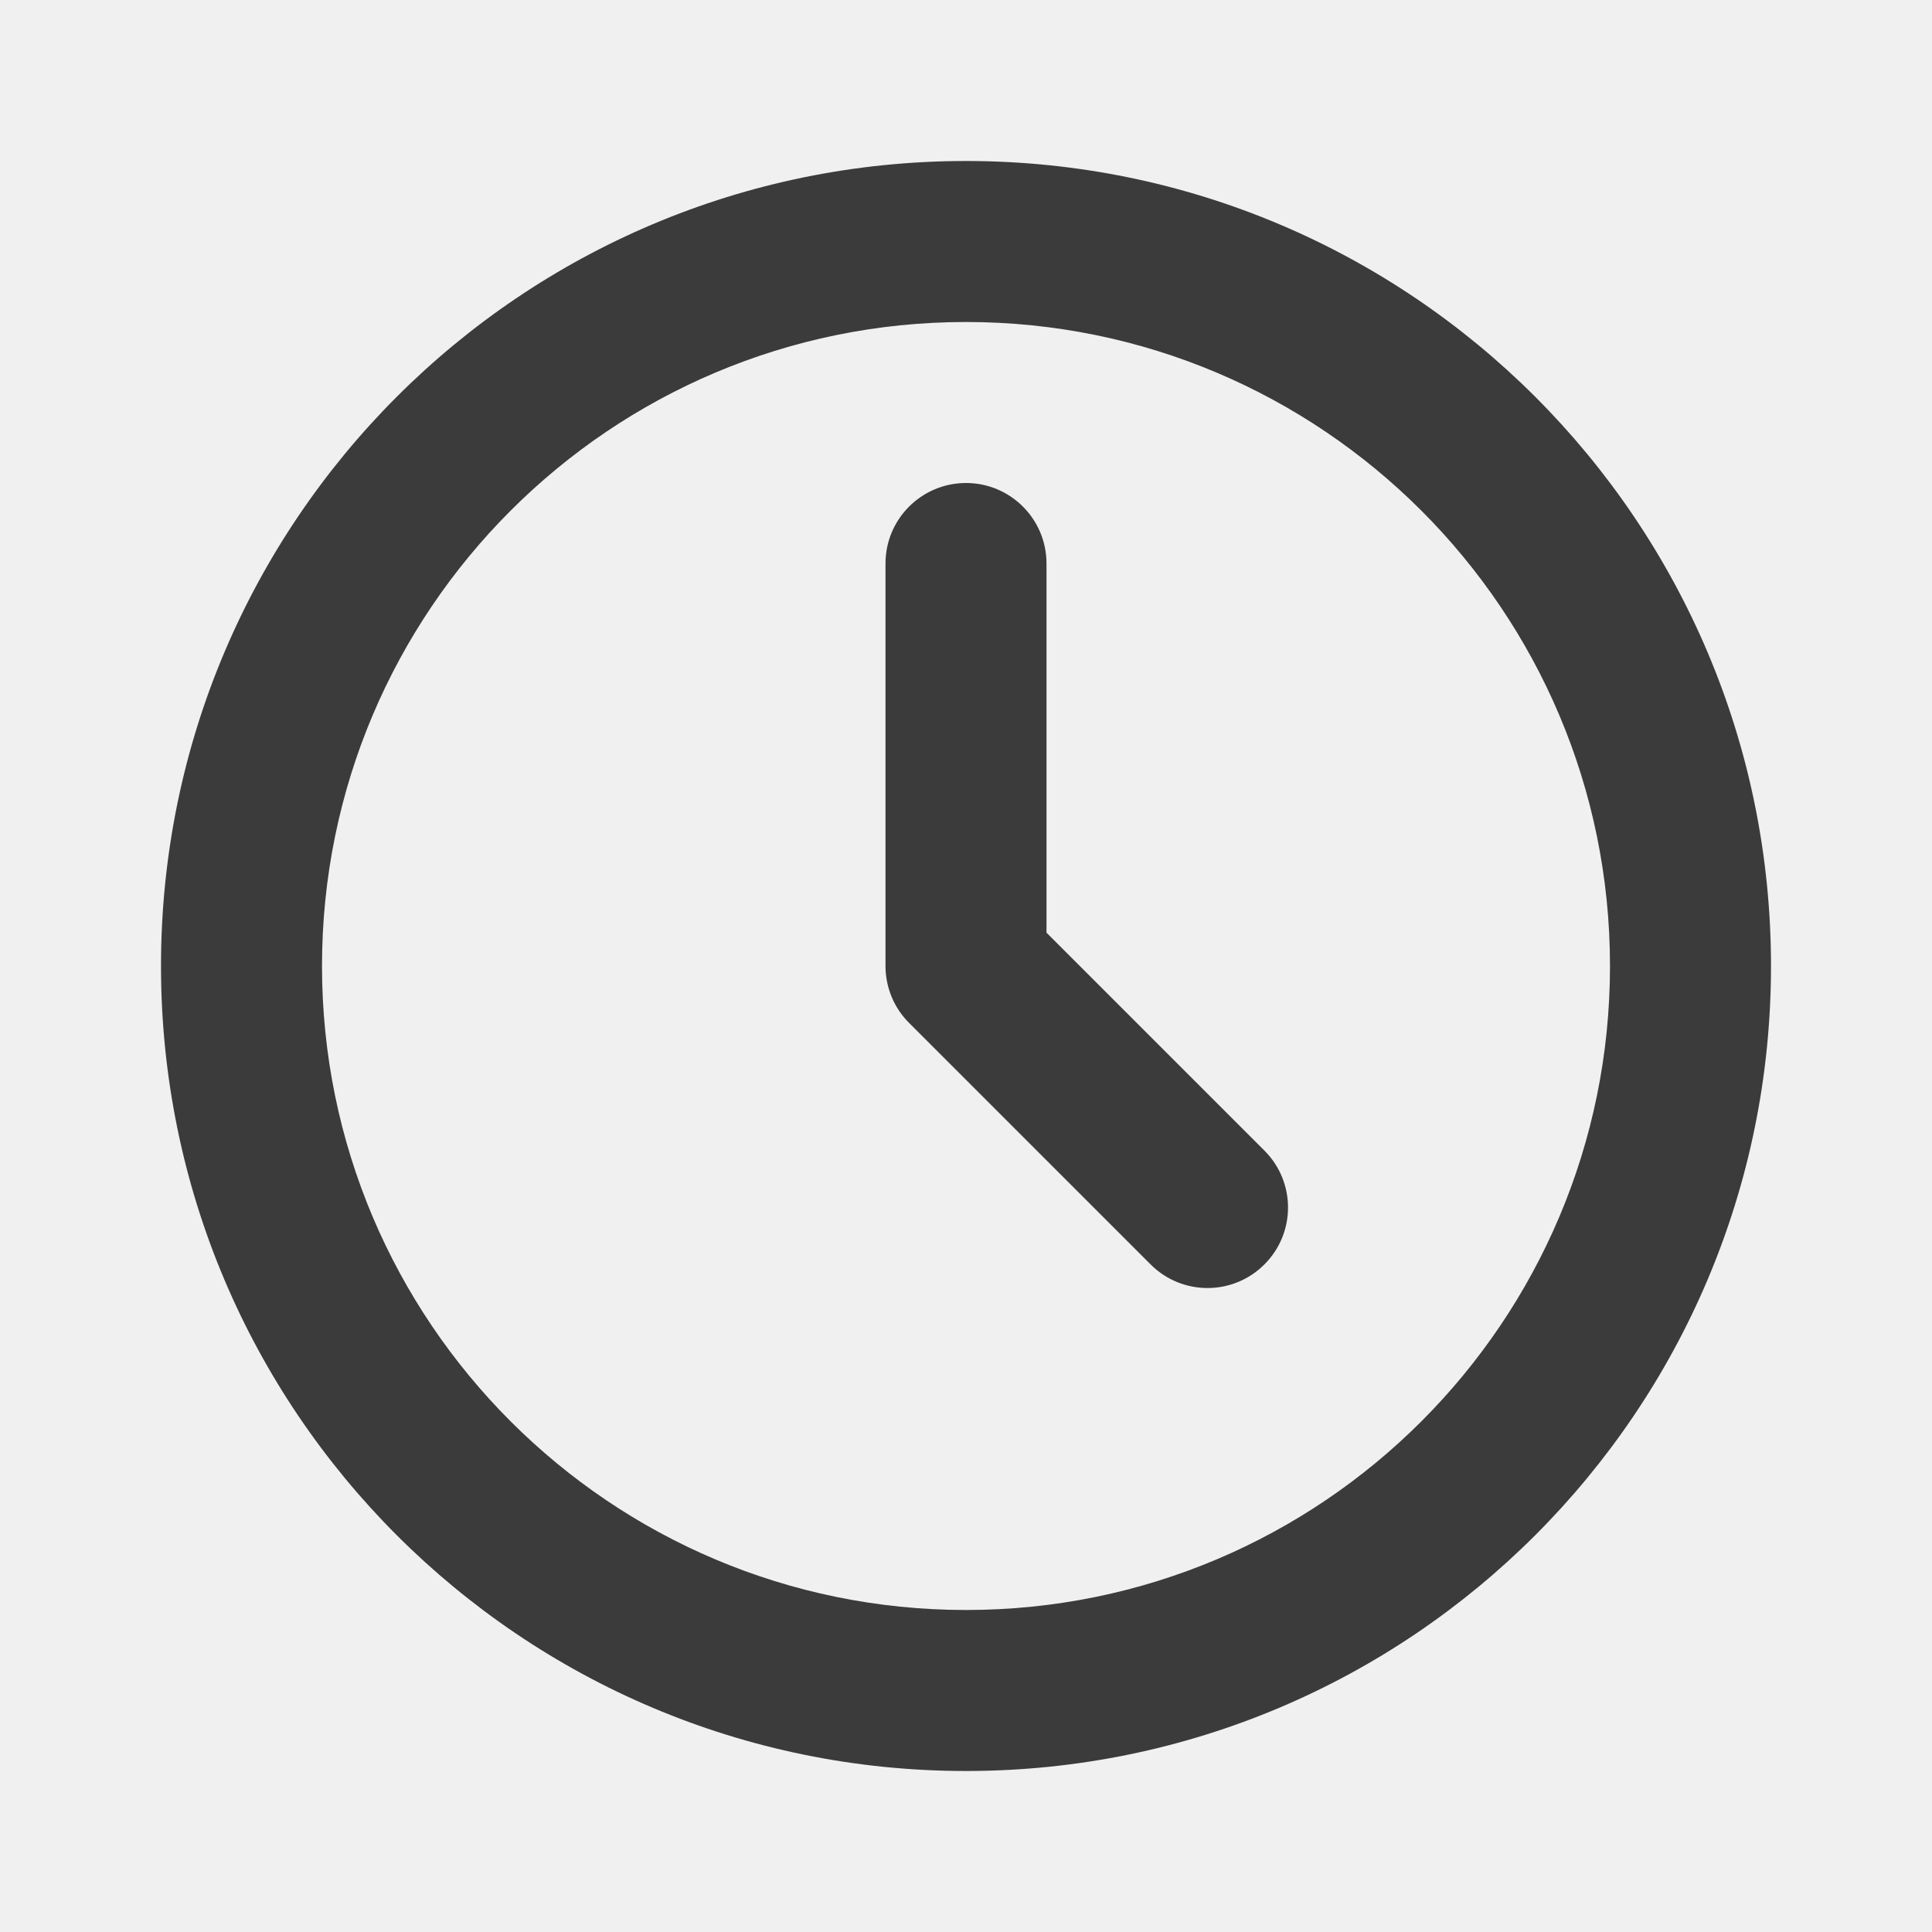
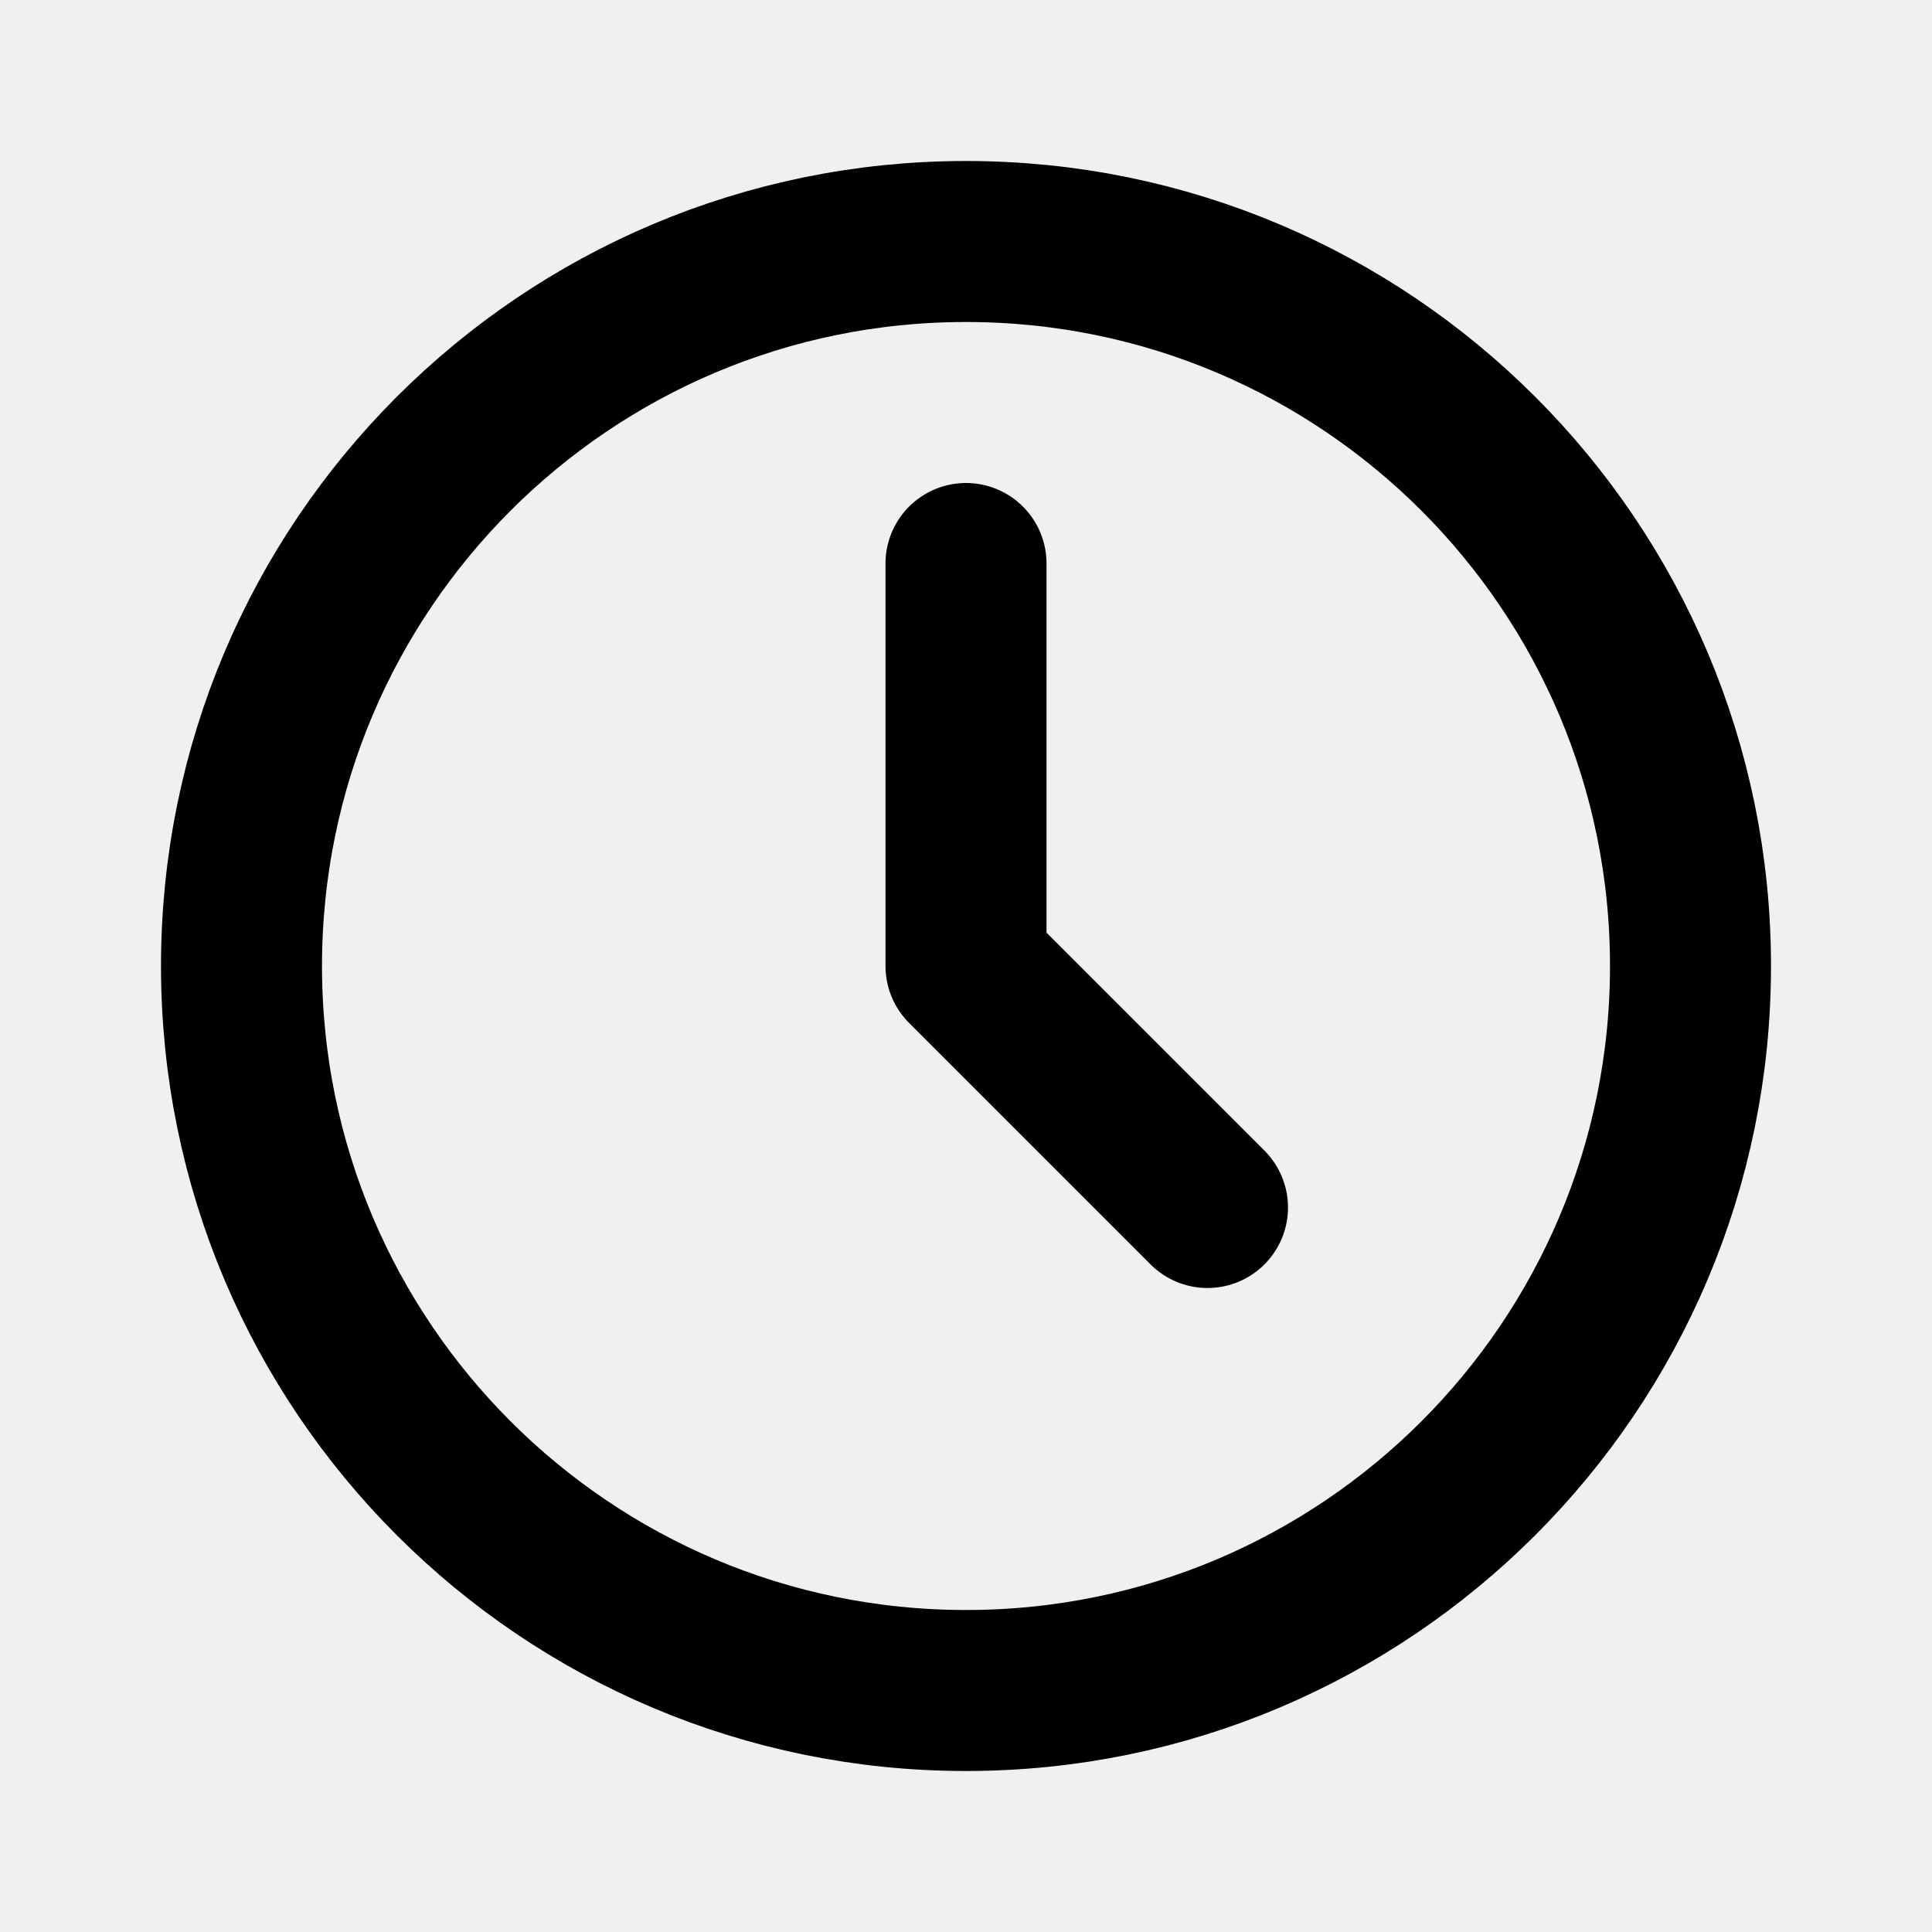
- <svg xmlns="http://www.w3.org/2000/svg" width="24" height="24" viewBox="0 0 24 24" fill="none">
-   <g clip-path="url(#clip0_745_3372)">
-     <path fill-rule="evenodd" clip-rule="evenodd" d="M12 4C7.582 4 4 7.582 4 12C4 16.418 7.582 20 12 20C16.418 20 20 16.418 20 12C20 7.582 16.418 4 12 4ZM2 12C2 6.477 6.477 2 12 2C17.523 2 22 6.477 22 12C22 17.523 17.523 22 12 22C6.477 22 2 17.523 2 12Z" fill="#3B3B3B" />
-     <path fill-rule="evenodd" clip-rule="evenodd" d="M12 6C12.552 6 13 6.448 13 7V11.586L15.707 14.293C16.098 14.683 16.098 15.317 15.707 15.707C15.317 16.098 14.683 16.098 14.293 15.707L11.293 12.707C11.105 12.52 11 12.265 11 12V7C11 6.448 11.448 6 12 6Z" fill="#3B3B3B" />
-   </g>
-   <defs>
-     <clipPath id="clip0_745_3372">
-       <rect width="24" height="24" fill="white" />
-     </clipPath>
-   </defs>
+ <svg xmlns="http://www.w3.org/2000/svg" width="24" height="24" viewBox="0 0 24 24" fill="none" stroke="currentColor" stroke-width="2" stroke-linecap="round" stroke-linejoin="round" class="icon icon-tabler icons-tabler-outline icon-tabler-clock">
+   <path stroke="none" d="M0 0h24v24H0z" fill="none" />
+   <path d="M3 12a9 9 0 1 0 18 0a9 9 0 0 0 -18 0" />
+   <path d="M12 7v5l3 3" />
</svg>
